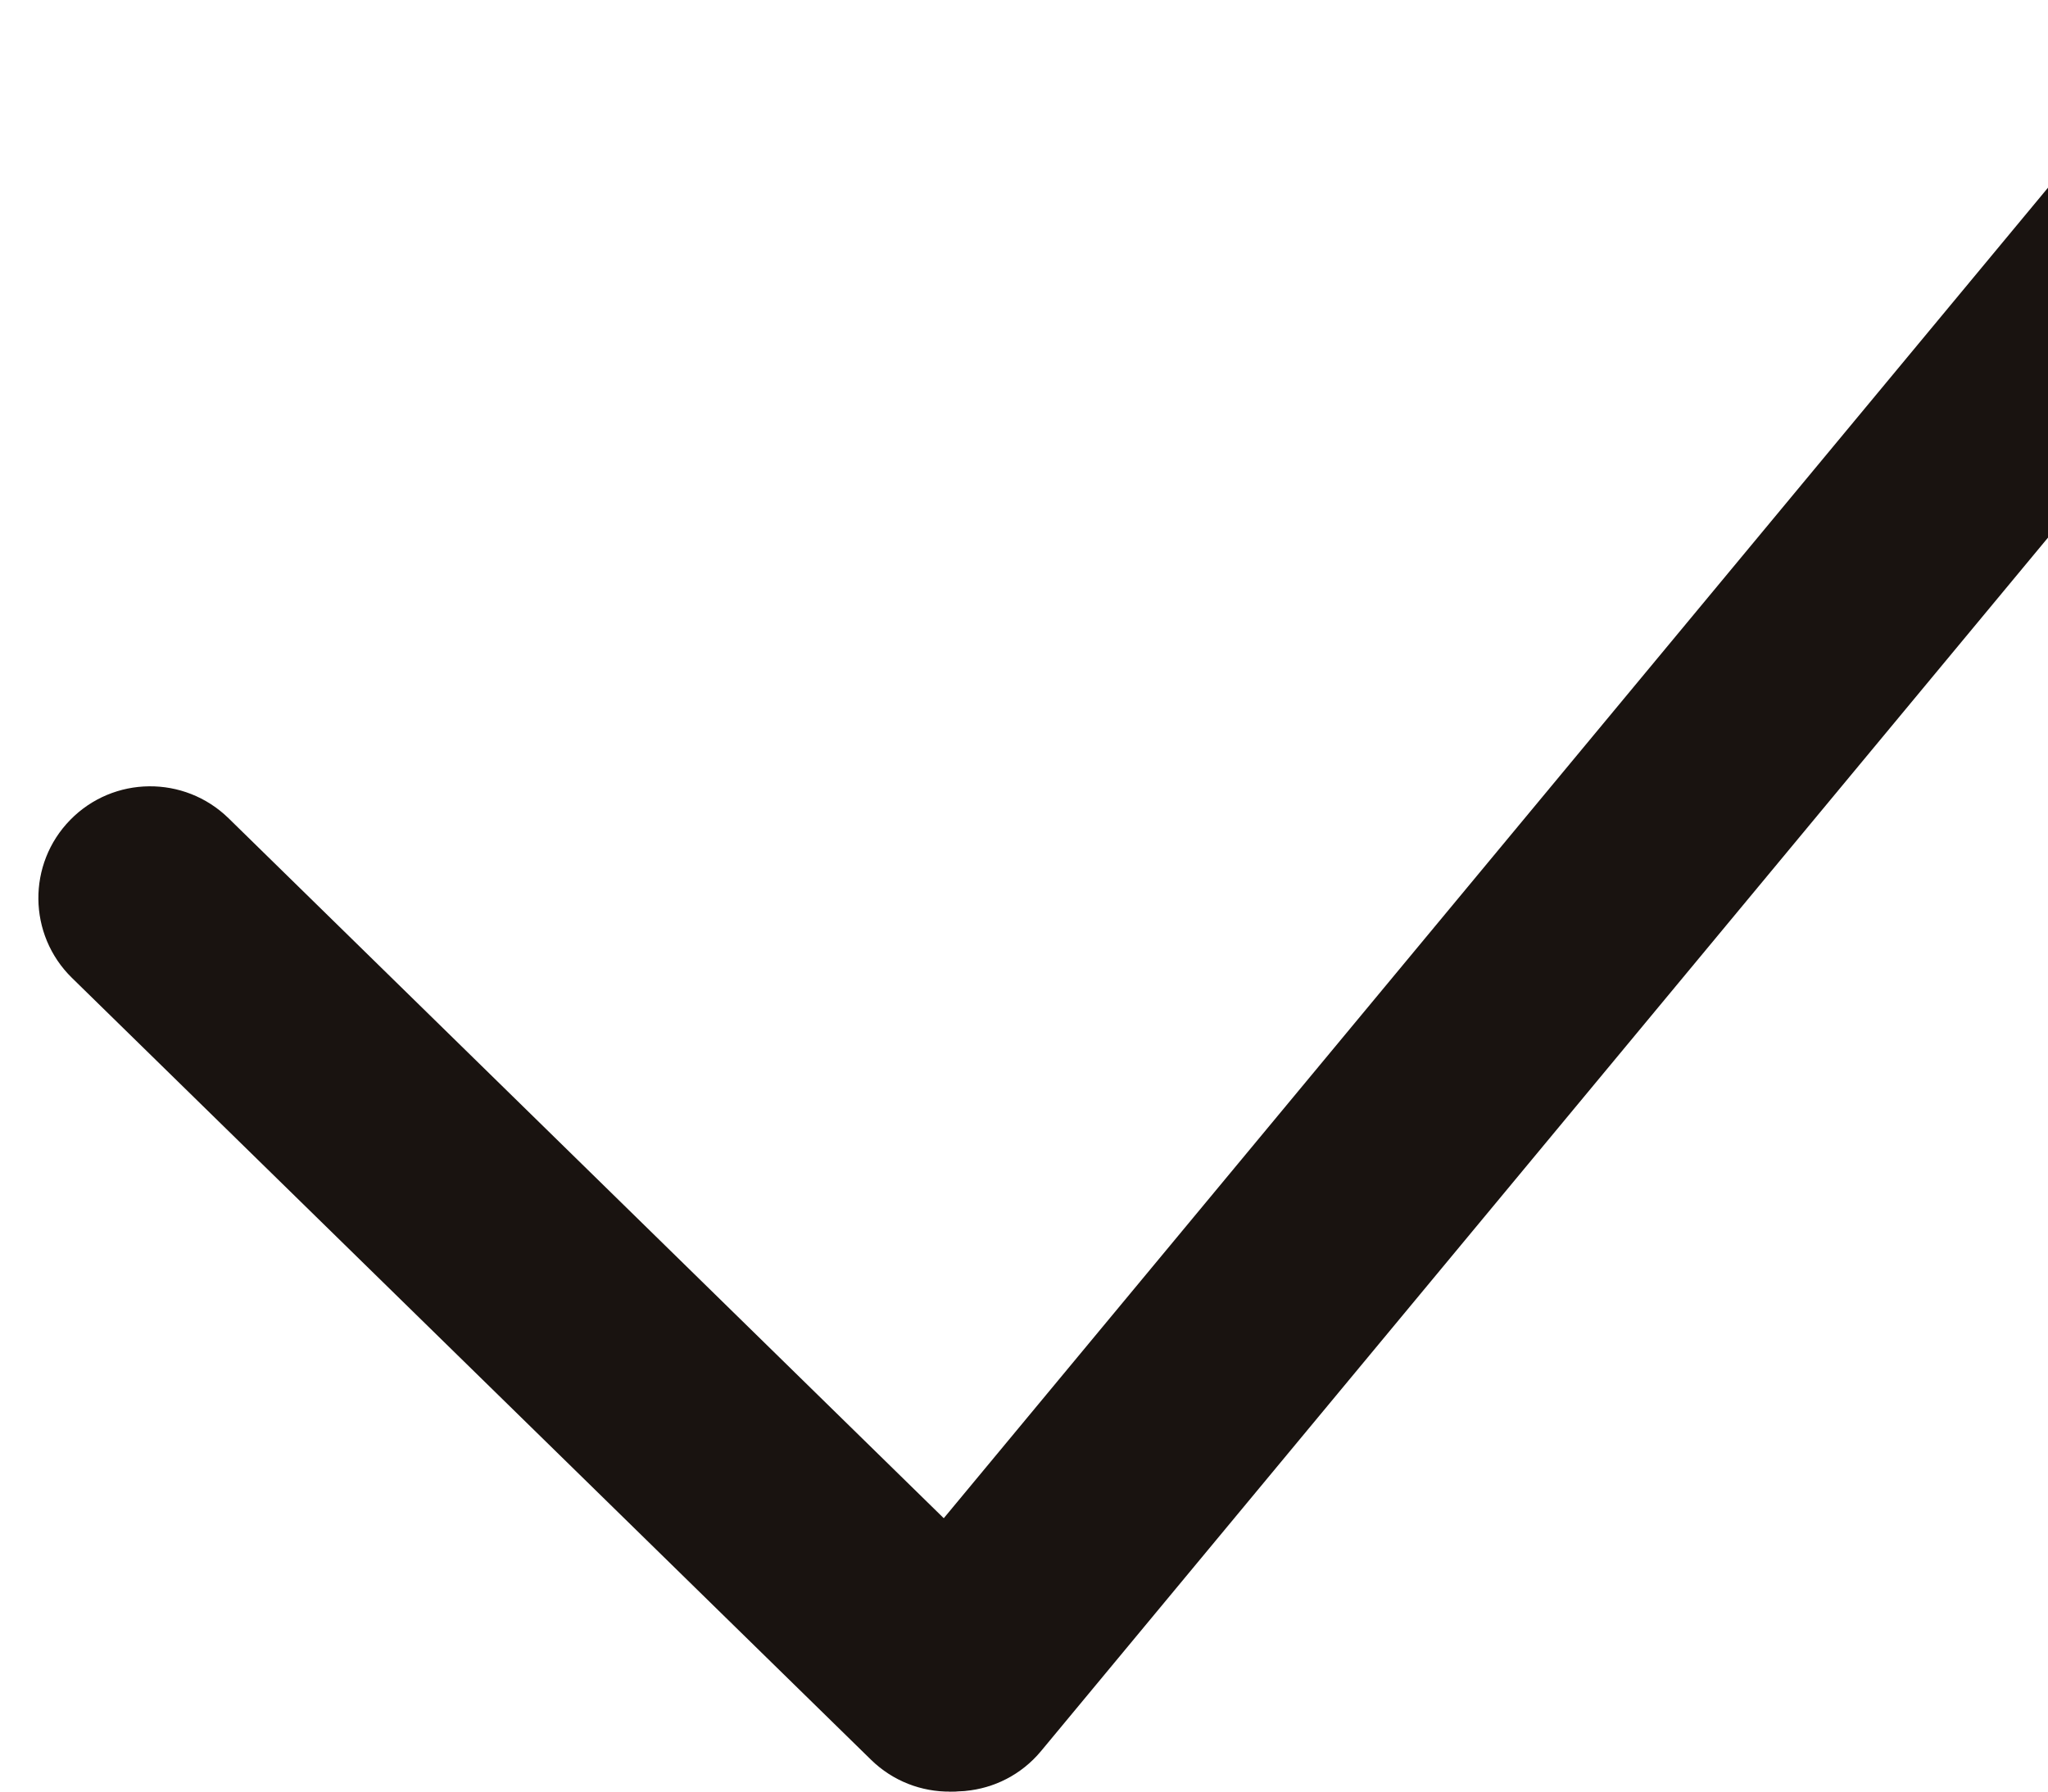
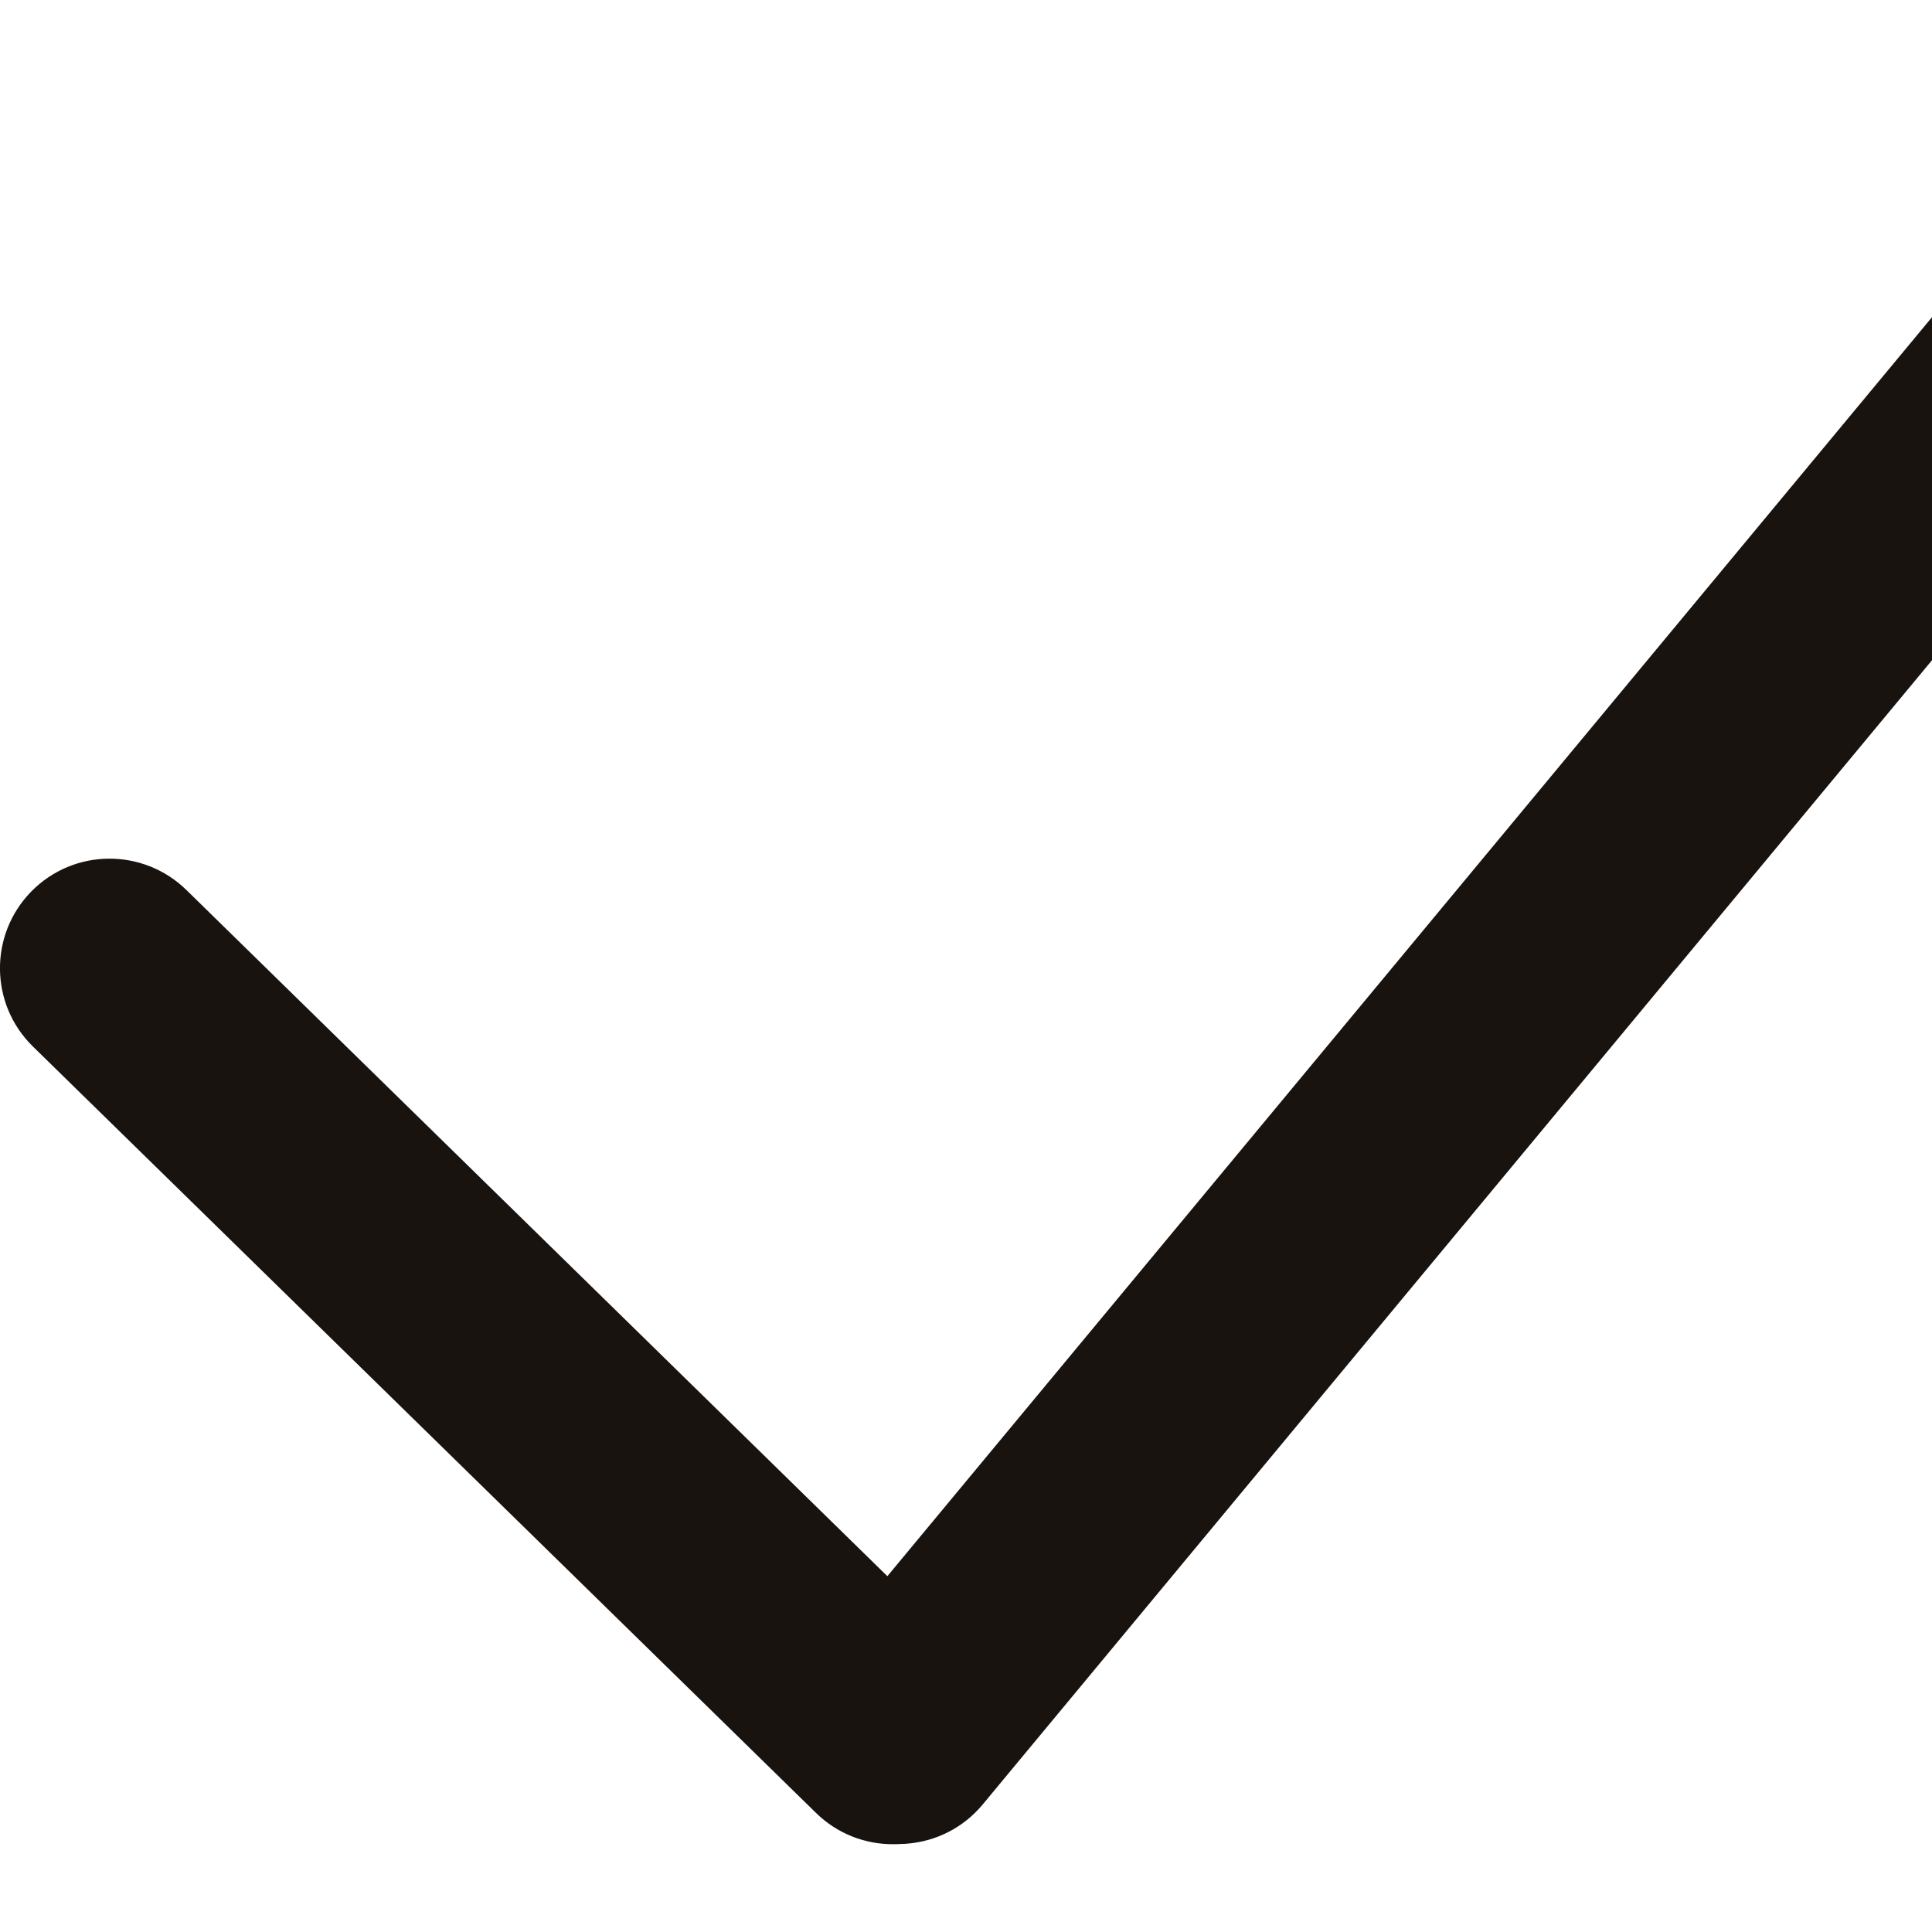
- <svg xmlns="http://www.w3.org/2000/svg" width="8" height="7" viewBox="0 0 11 10" fill="none">
+ <svg xmlns="http://www.w3.org/2000/svg" width="8" height="8" viewBox="0 0 11 10" fill="none">
  <path d="M0.187 5.458C-0.059 5.217 -0.063 4.822 0.178 4.576C0.419 4.33 0.814 4.326 1.061 4.567L5.519 8.931C5.765 9.172 5.769 9.566 5.528 9.813C5.287 10.059 4.892 10.063 4.646 9.822L0.187 5.458Z" fill="#191310" />
  <path d="M11.896 0.226C12.116 -0.04 12.509 -0.076 12.774 0.144C13.04 0.364 13.076 0.757 12.856 1.022L5.595 9.774C5.375 10.039 4.982 10.075 4.717 9.855C4.452 9.636 4.415 9.242 4.635 8.977L11.896 0.226Z" fill="#191310" />
</svg>
